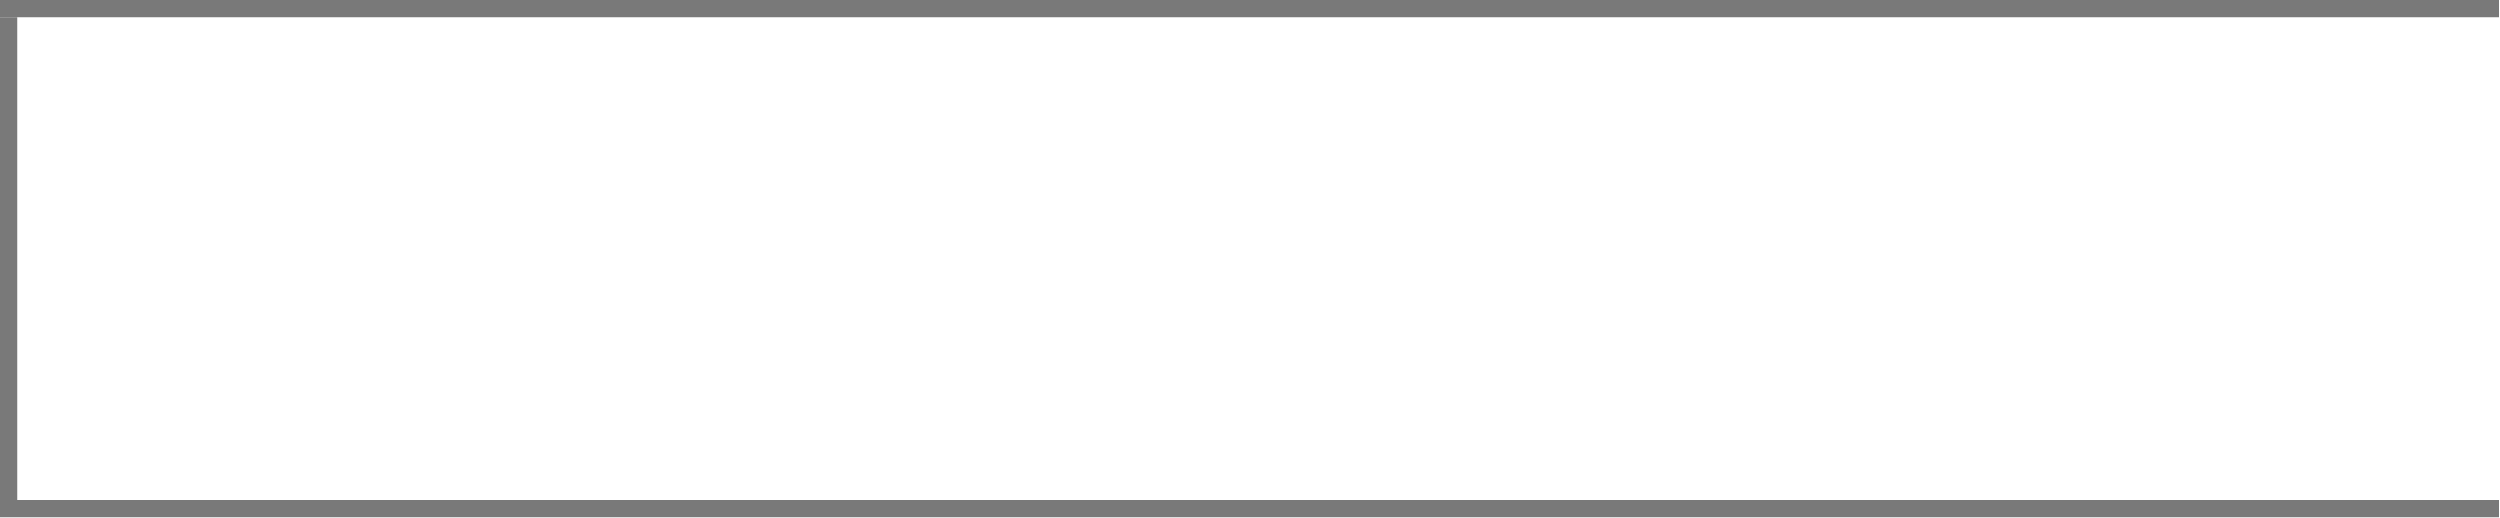
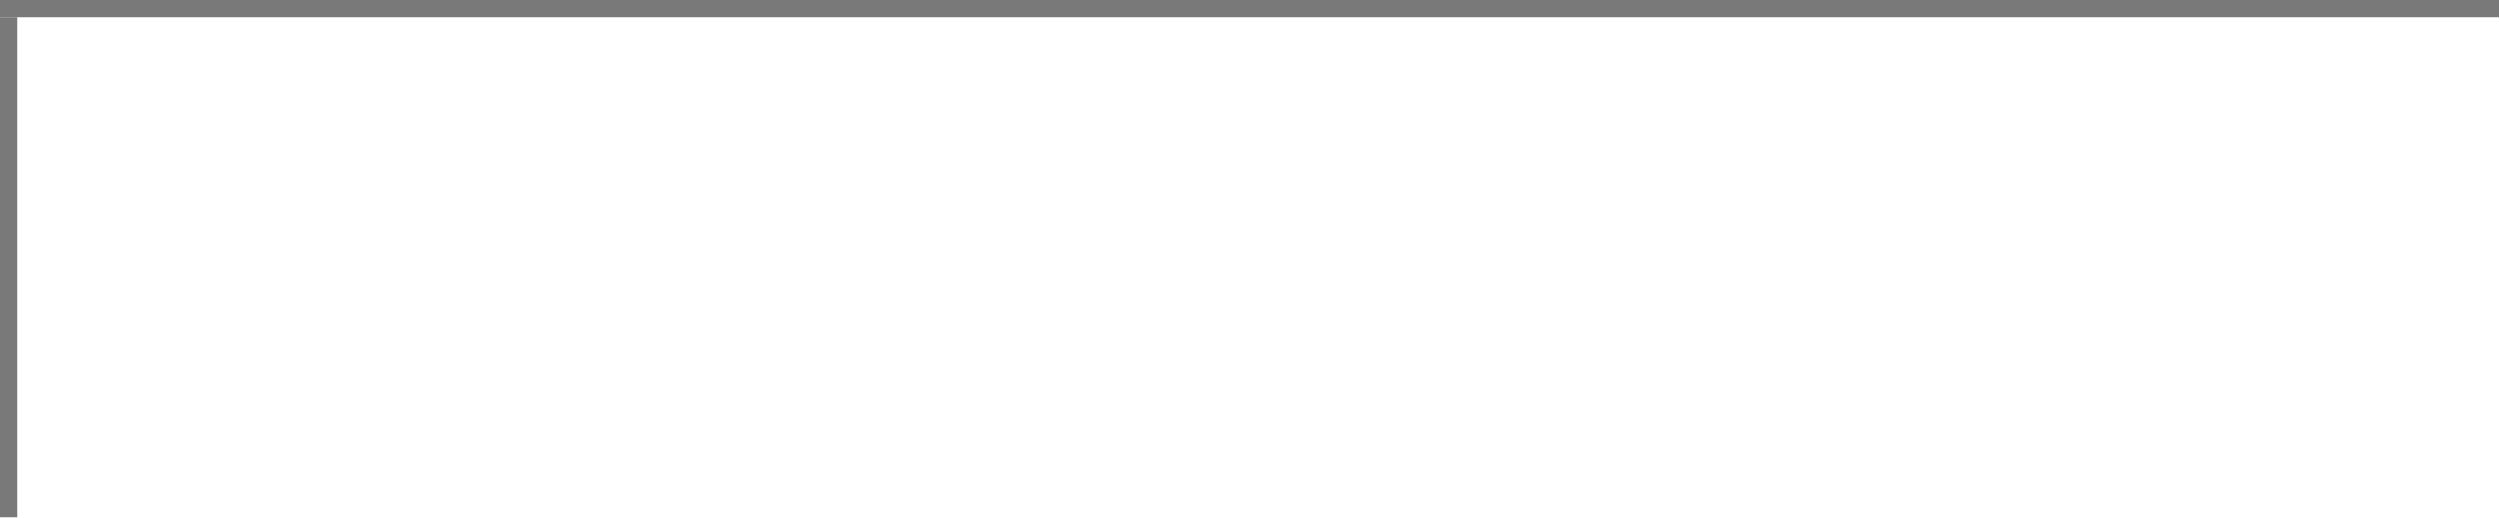
- <svg xmlns="http://www.w3.org/2000/svg" version="1.1" width="145px" height="30px" viewBox="50 1800 145 30">
-   <path d="M 1 1  L 145 1  L 145 29  L 1 29  L 1 1  Z " fill-rule="nonzero" fill="rgba(255, 255, 255, 1)" stroke="none" transform="matrix(1 0 0 1 50 1800 )" class="fill" />
-   <path d="M 0.5 1  L 0.5 29  " stroke-width="1" stroke-dasharray="0" stroke="rgba(121, 121, 121, 1)" fill="none" transform="matrix(1 0 0 1 50 1800 )" class="stroke" />
-   <path d="M 0 0.5  L 145 0.5  " stroke-width="1" stroke-dasharray="0" stroke="rgba(121, 121, 121, 1)" fill="none" transform="matrix(1 0 0 1 50 1800 )" class="stroke" />
-   <path d="M 0 29.5  L 145 29.5  " stroke-width="1" stroke-dasharray="0" stroke="rgba(121, 121, 121, 1)" fill="none" transform="matrix(1 0 0 1 50 1800 )" class="stroke" />
+ <svg xmlns="http://www.w3.org/2000/svg" version="1.1" width="145px" height="30px" viewBox="50 1440 145 30">
+   <path d="M 1 1  L 145 1  L 145 30  L 1 30  L 1 1  Z " fill-rule="nonzero" fill="rgba(255, 255, 255, 1)" stroke="none" transform="matrix(1 0 0 1 50 1440 )" class="fill" />
+   <path d="M 0.5 1  L 0.5 30  " stroke-width="1" stroke-dasharray="0" stroke="rgba(121, 121, 121, 1)" fill="none" transform="matrix(1 0 0 1 50 1440 )" class="stroke" />
+   <path d="M 0 0.5  L 145 0.5  " stroke-width="1" stroke-dasharray="0" stroke="rgba(121, 121, 121, 1)" fill="none" transform="matrix(1 0 0 1 50 1440 )" class="stroke" />
</svg>
